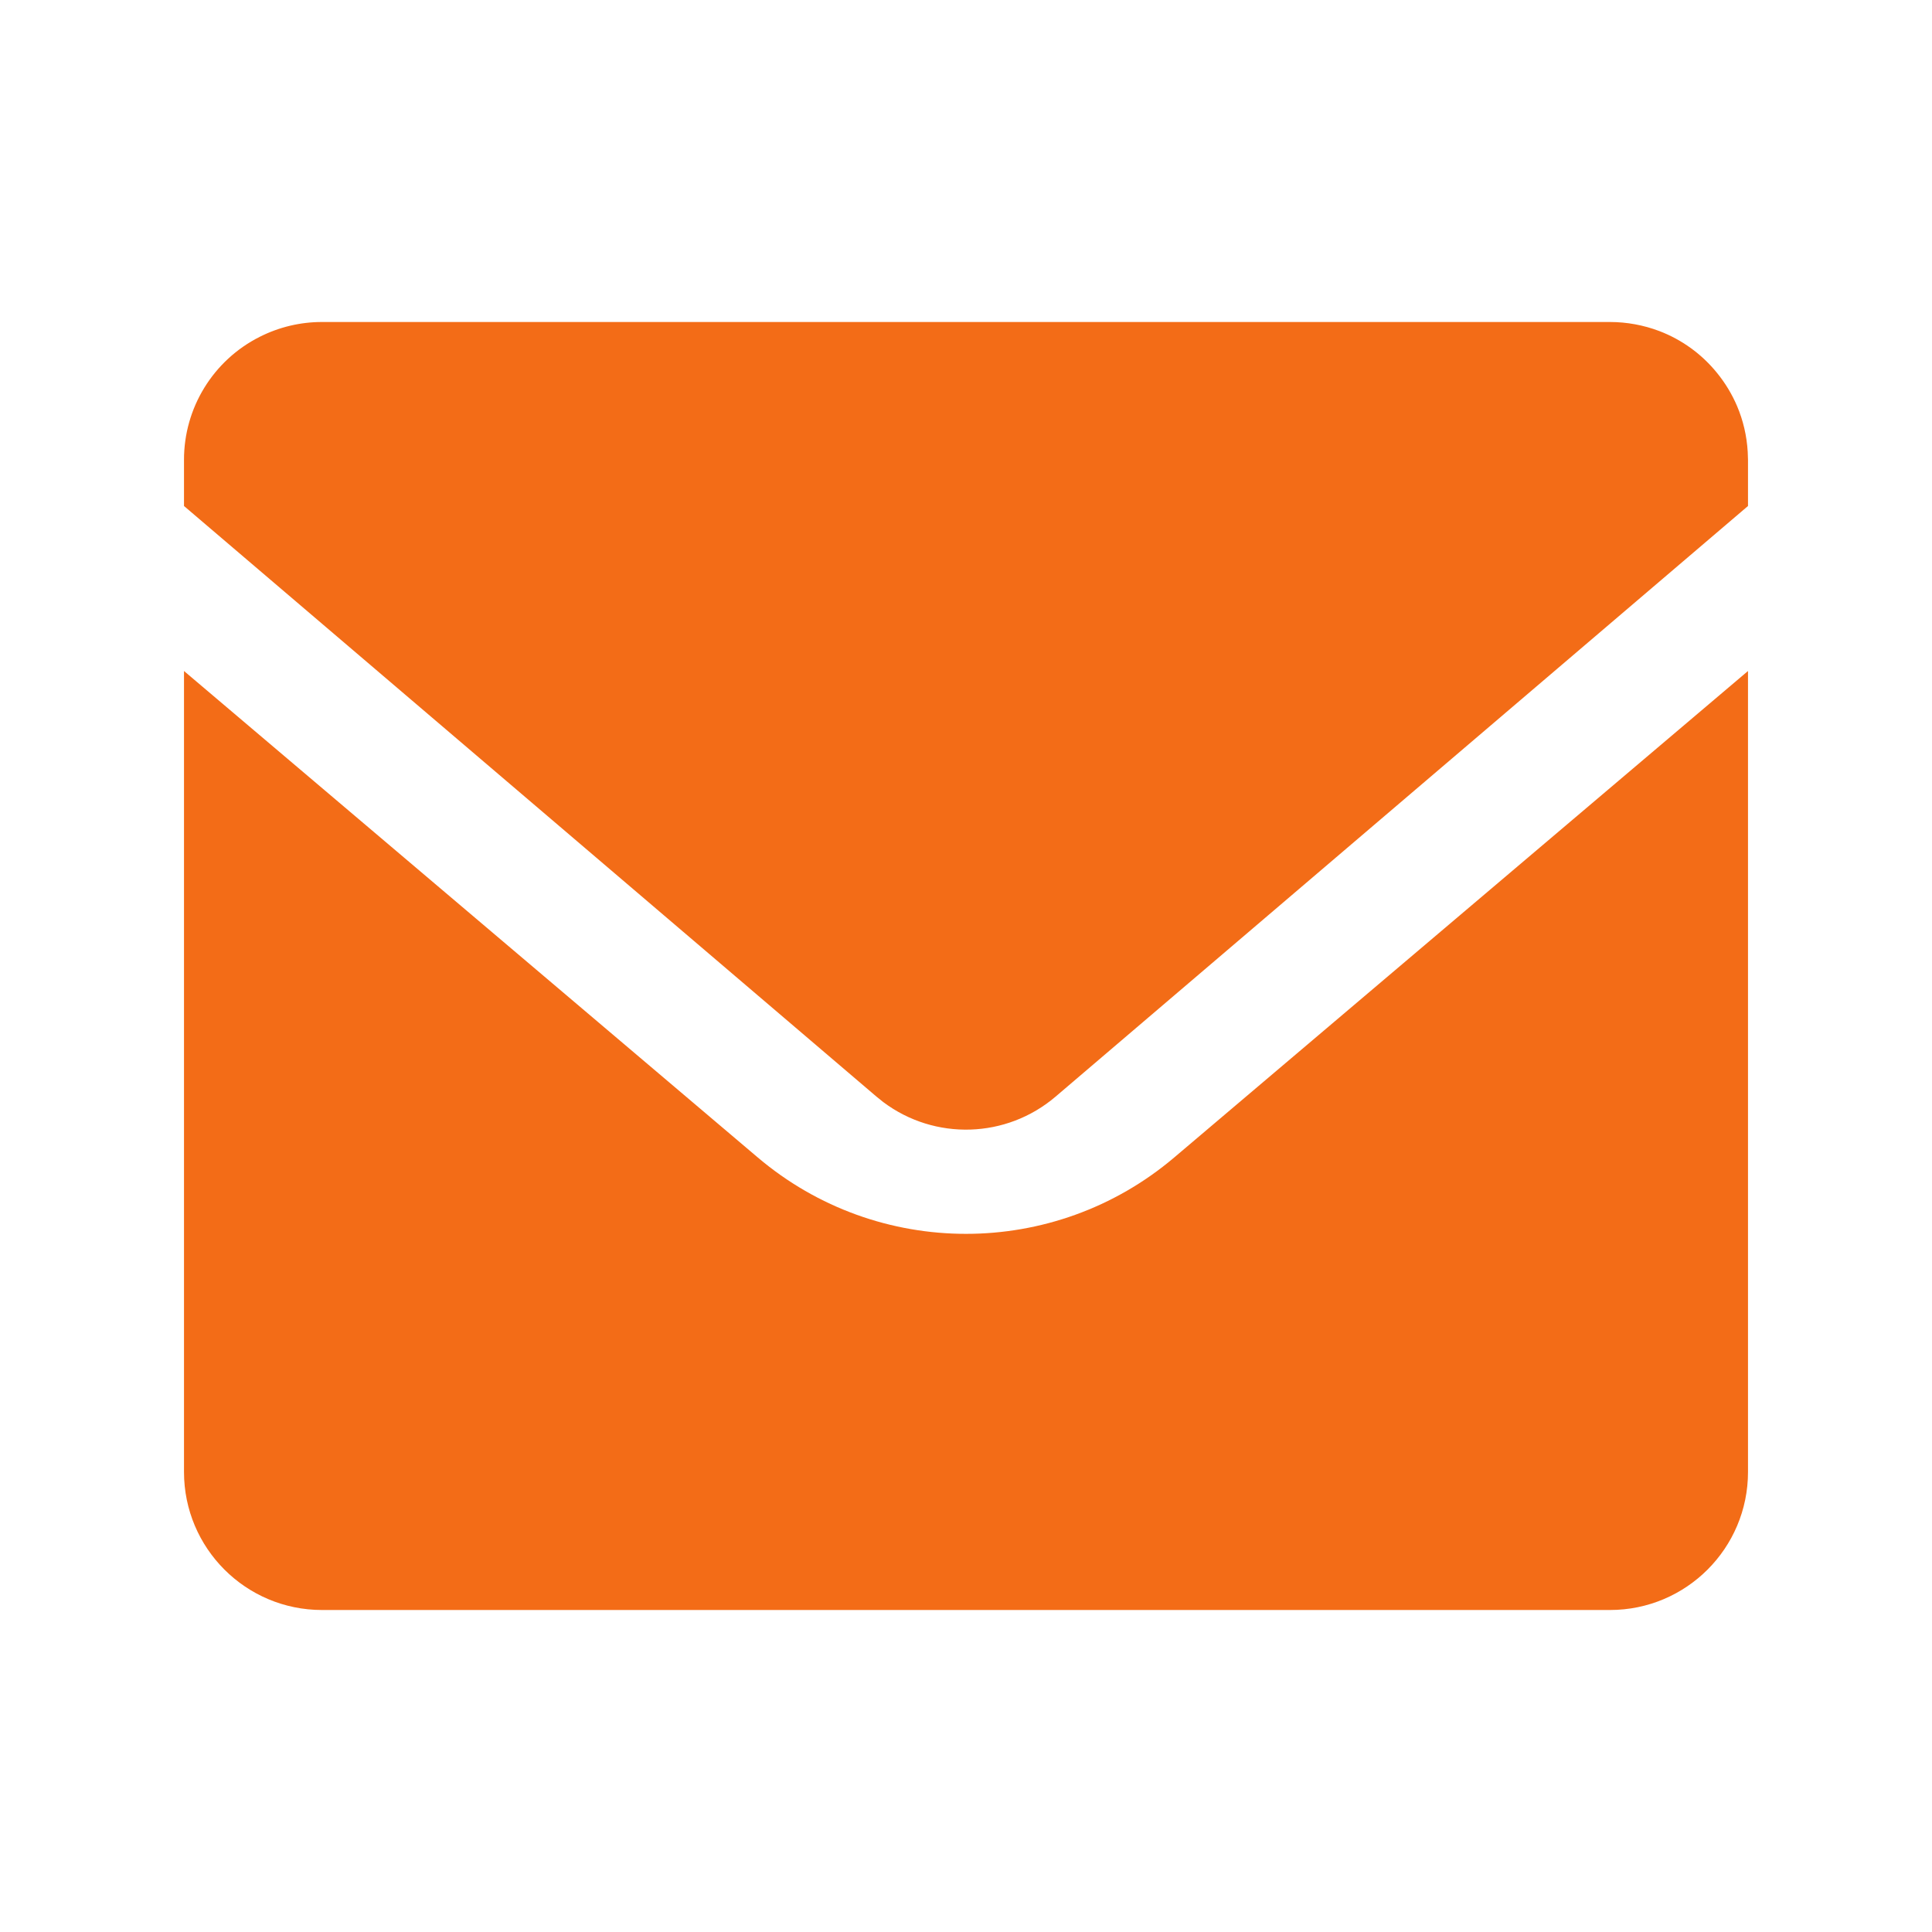
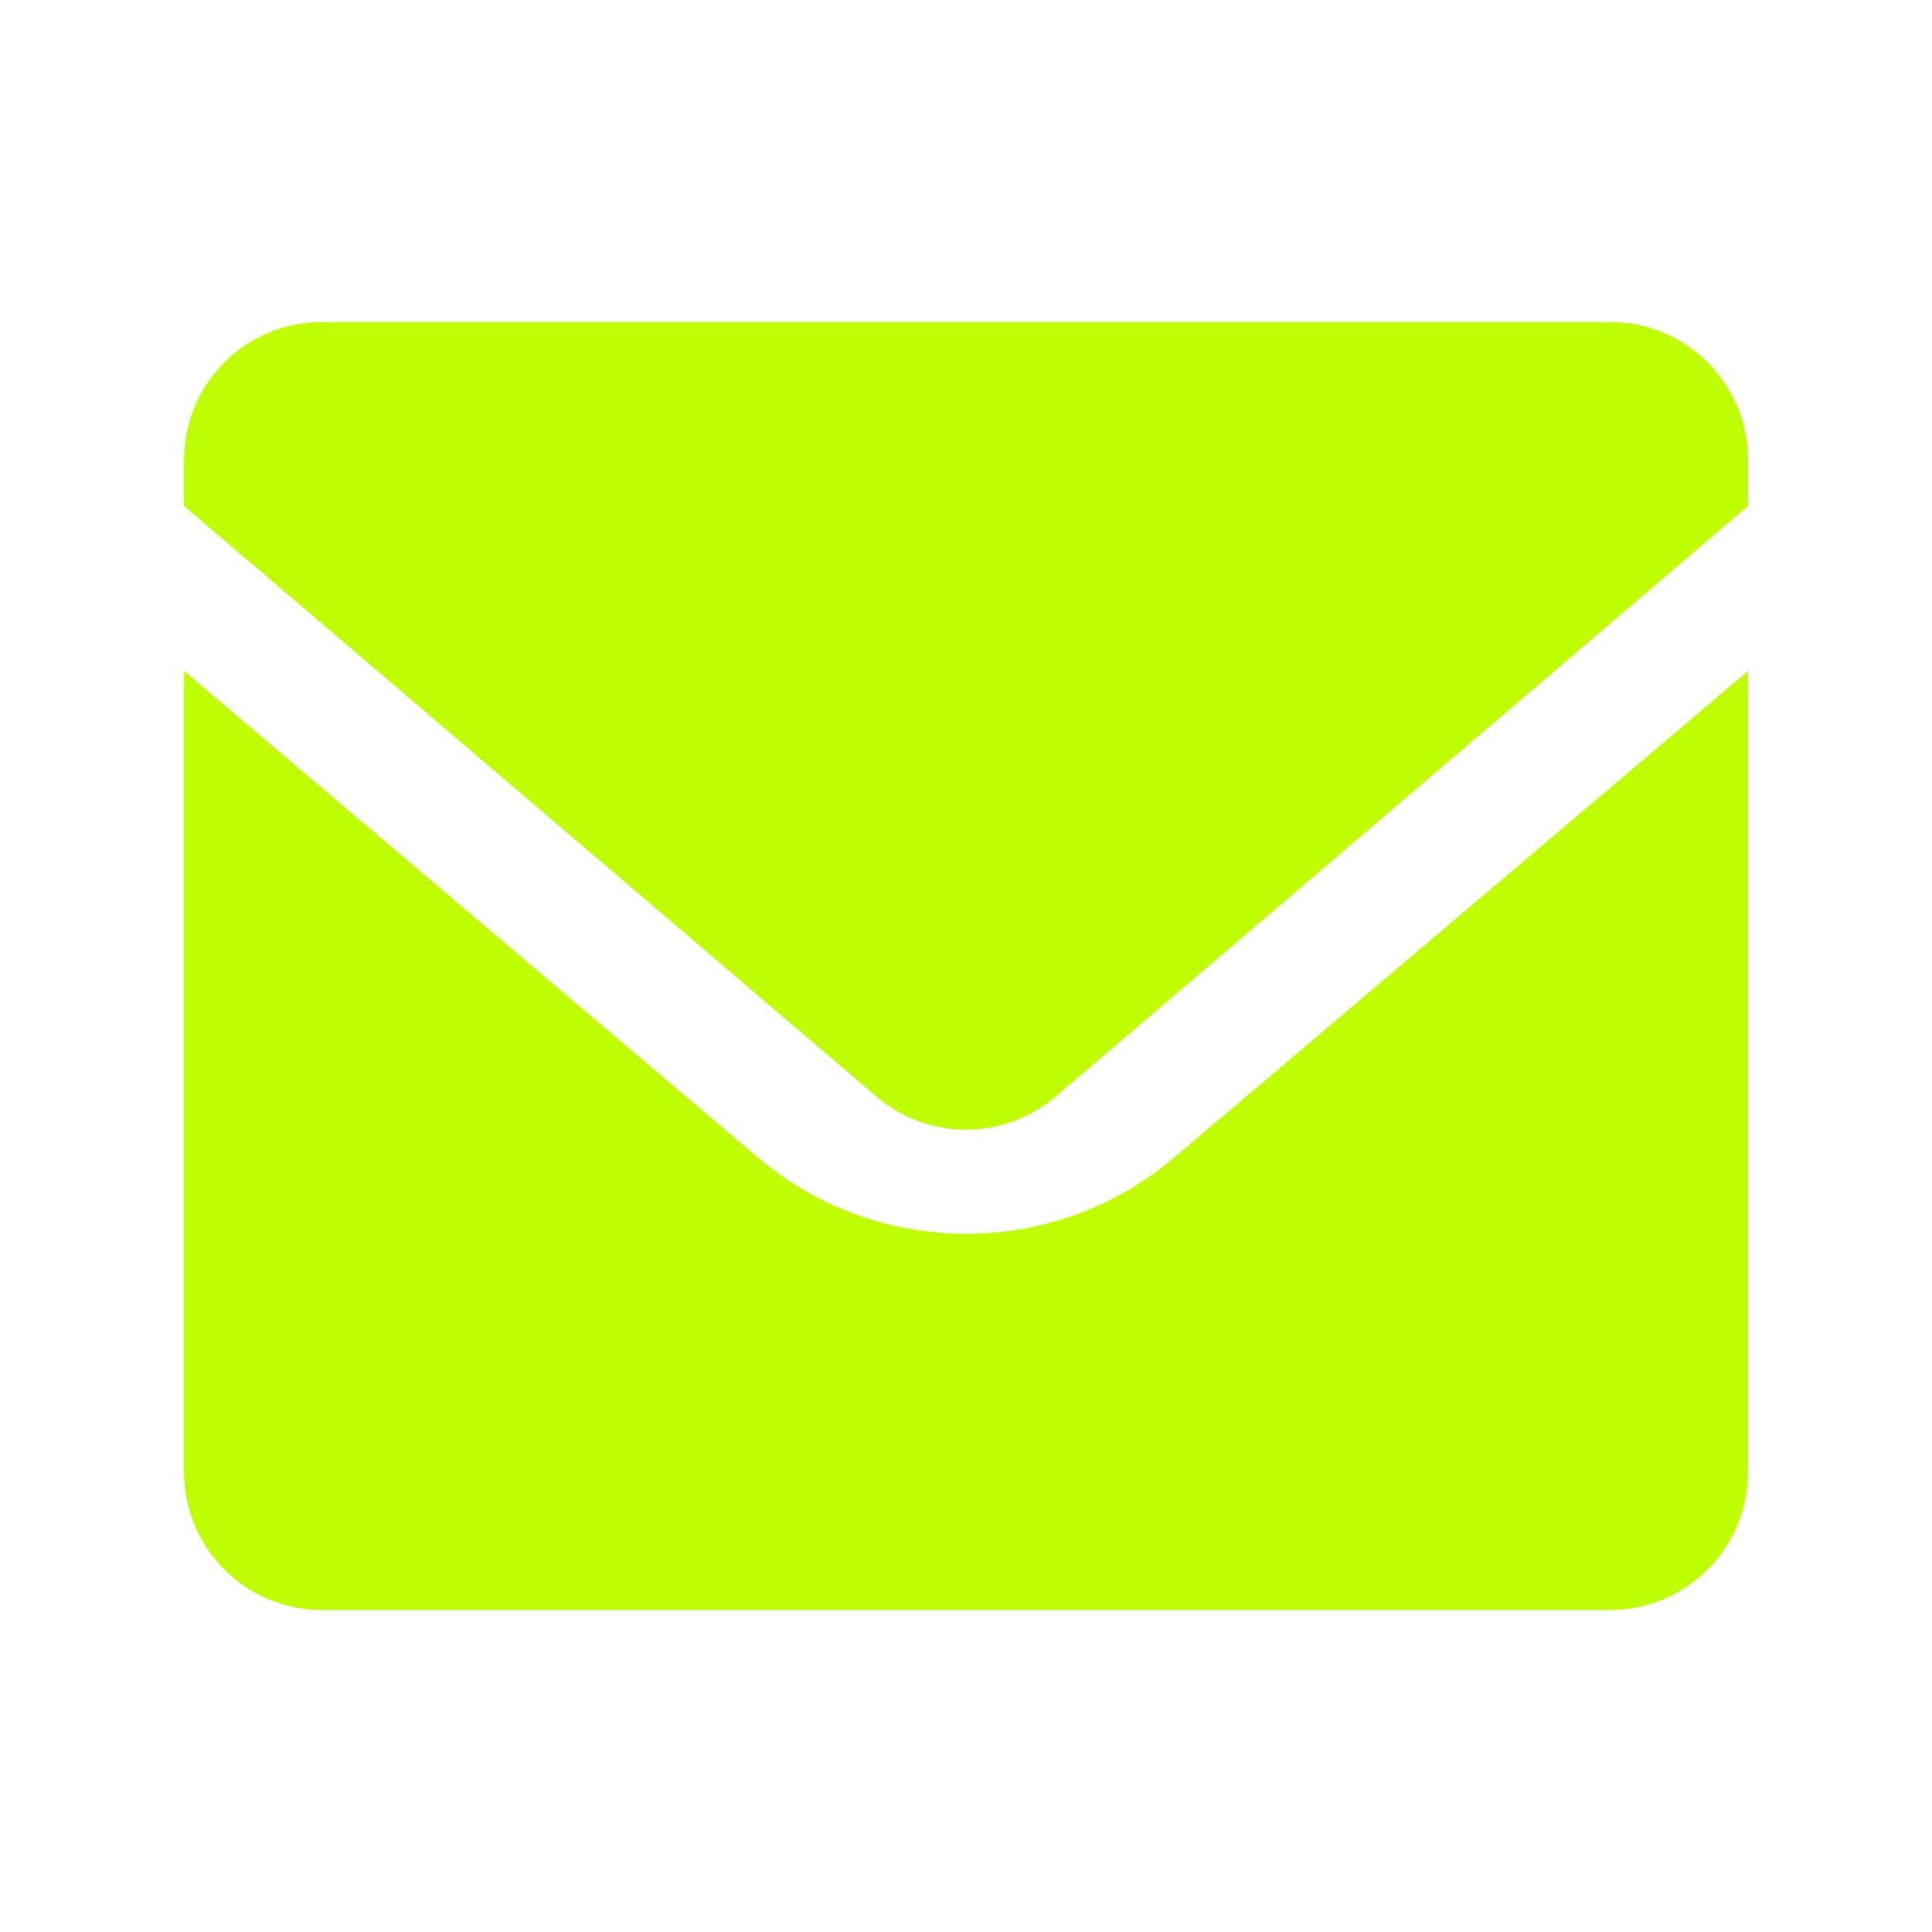
<svg xmlns="http://www.w3.org/2000/svg" t="1700734034666" class="icon" viewBox="0 0 1024 1024" version="1.1" p-id="4049" width="200" height="200">
-   <path d="M926.476 355.645V780.19a73.143 73.143 0 0 1-73.143 73.143H170.667a73.143 73.143 0 0 1-73.143-73.143V355.645l304.104 257.829a170.667 170.667 0 0 0 220.745 0L926.476 355.645zM853.333 170.667a74.045 74.045 0 0 1 26.088 4.779 72.704 72.704 0 0 1 30.622 22.187 73.509 73.509 0 0 1 10.679 17.676c3.17 7.509 5.12 15.653 5.608 24.21L926.476 243.81v24.381L559.47 581.242a73.143 73.143 0 0 1-91.307 2.901l-3.633-2.926L97.524 268.19v-24.381a72.899 72.899 0 0 1 40.155-65.292A72.972 72.972 0 0 1 170.667 170.667h682.667z" p-id="4050" fill="#F36C17" />
+   <path d="M926.476 355.645V780.19a73.143 73.143 0 0 1-73.143 73.143H170.667a73.143 73.143 0 0 1-73.143-73.143V355.645l304.104 257.829a170.667 170.667 0 0 0 220.745 0L926.476 355.645zM853.333 170.667a74.045 74.045 0 0 1 26.088 4.779 72.704 72.704 0 0 1 30.622 22.187 73.509 73.509 0 0 1 10.679 17.676c3.17 7.509 5.12 15.653 5.608 24.21L926.476 243.81v24.381L559.47 581.242a73.143 73.143 0 0 1-91.307 2.901l-3.633-2.926L97.524 268.19v-24.381a72.899 72.899 0 0 1 40.155-65.292A72.972 72.972 0 0 1 170.667 170.667h682.667z" p-id="4050" fill="#BEFE00" />
</svg>
